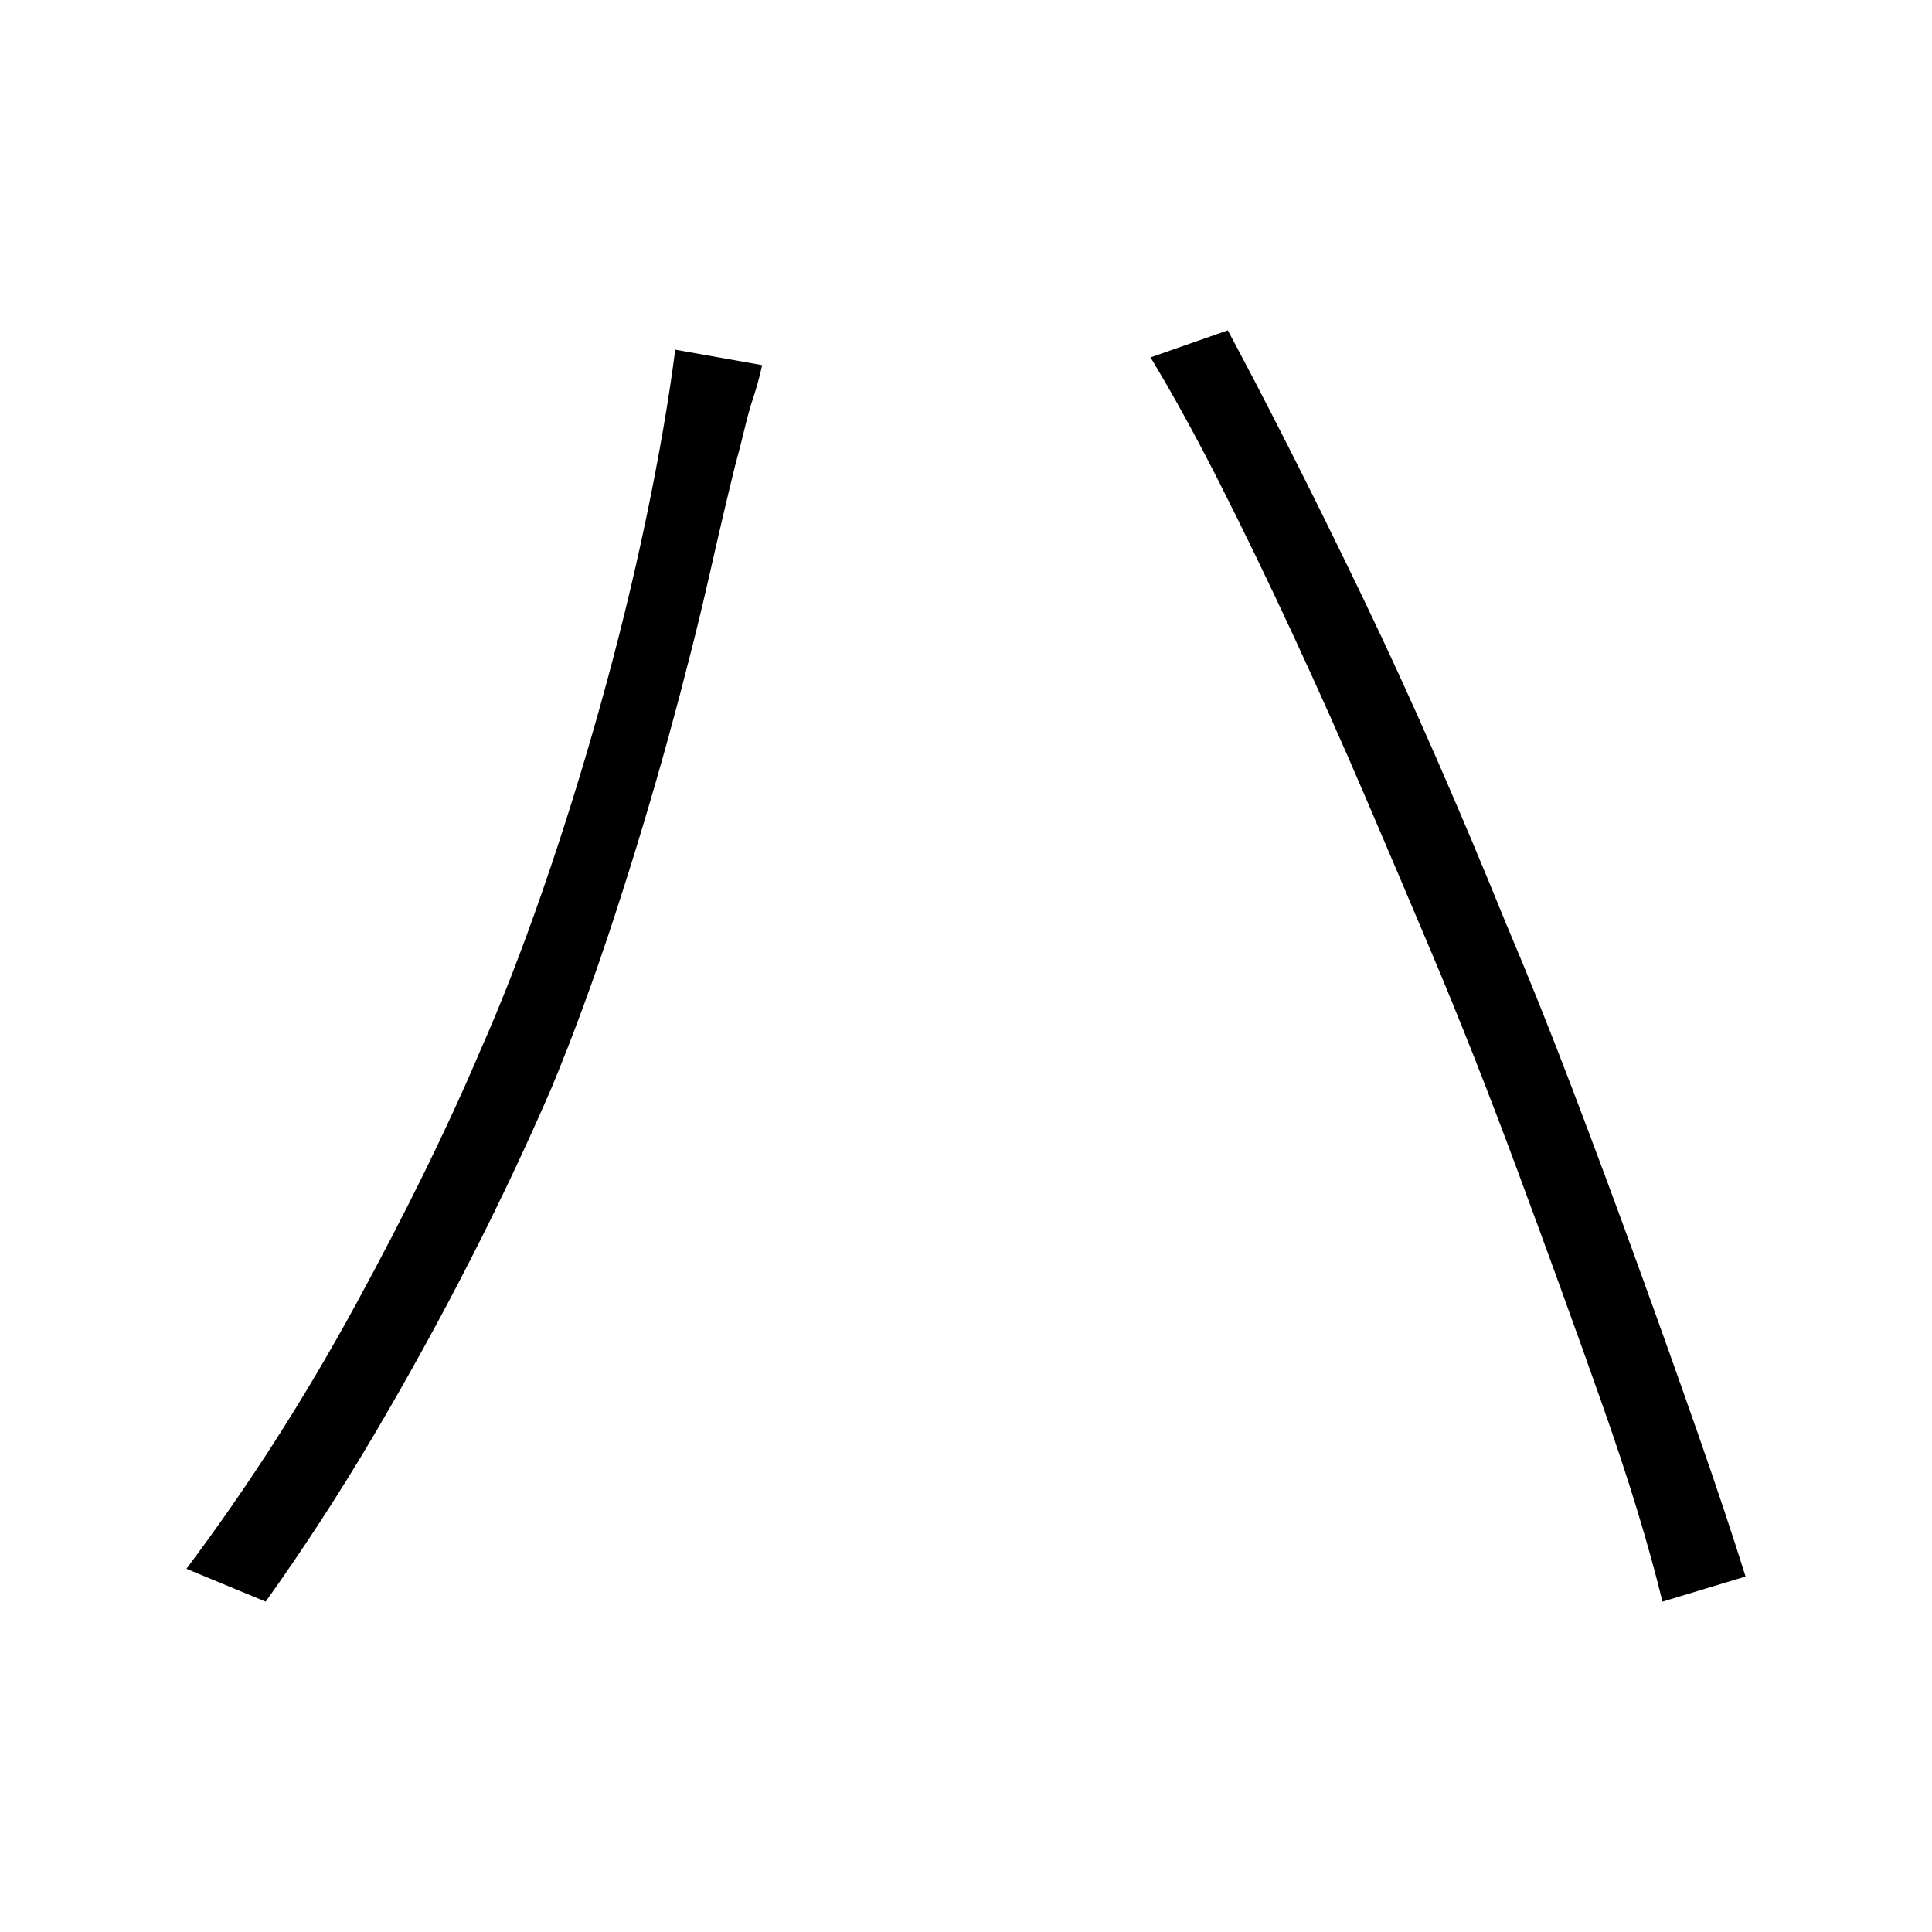
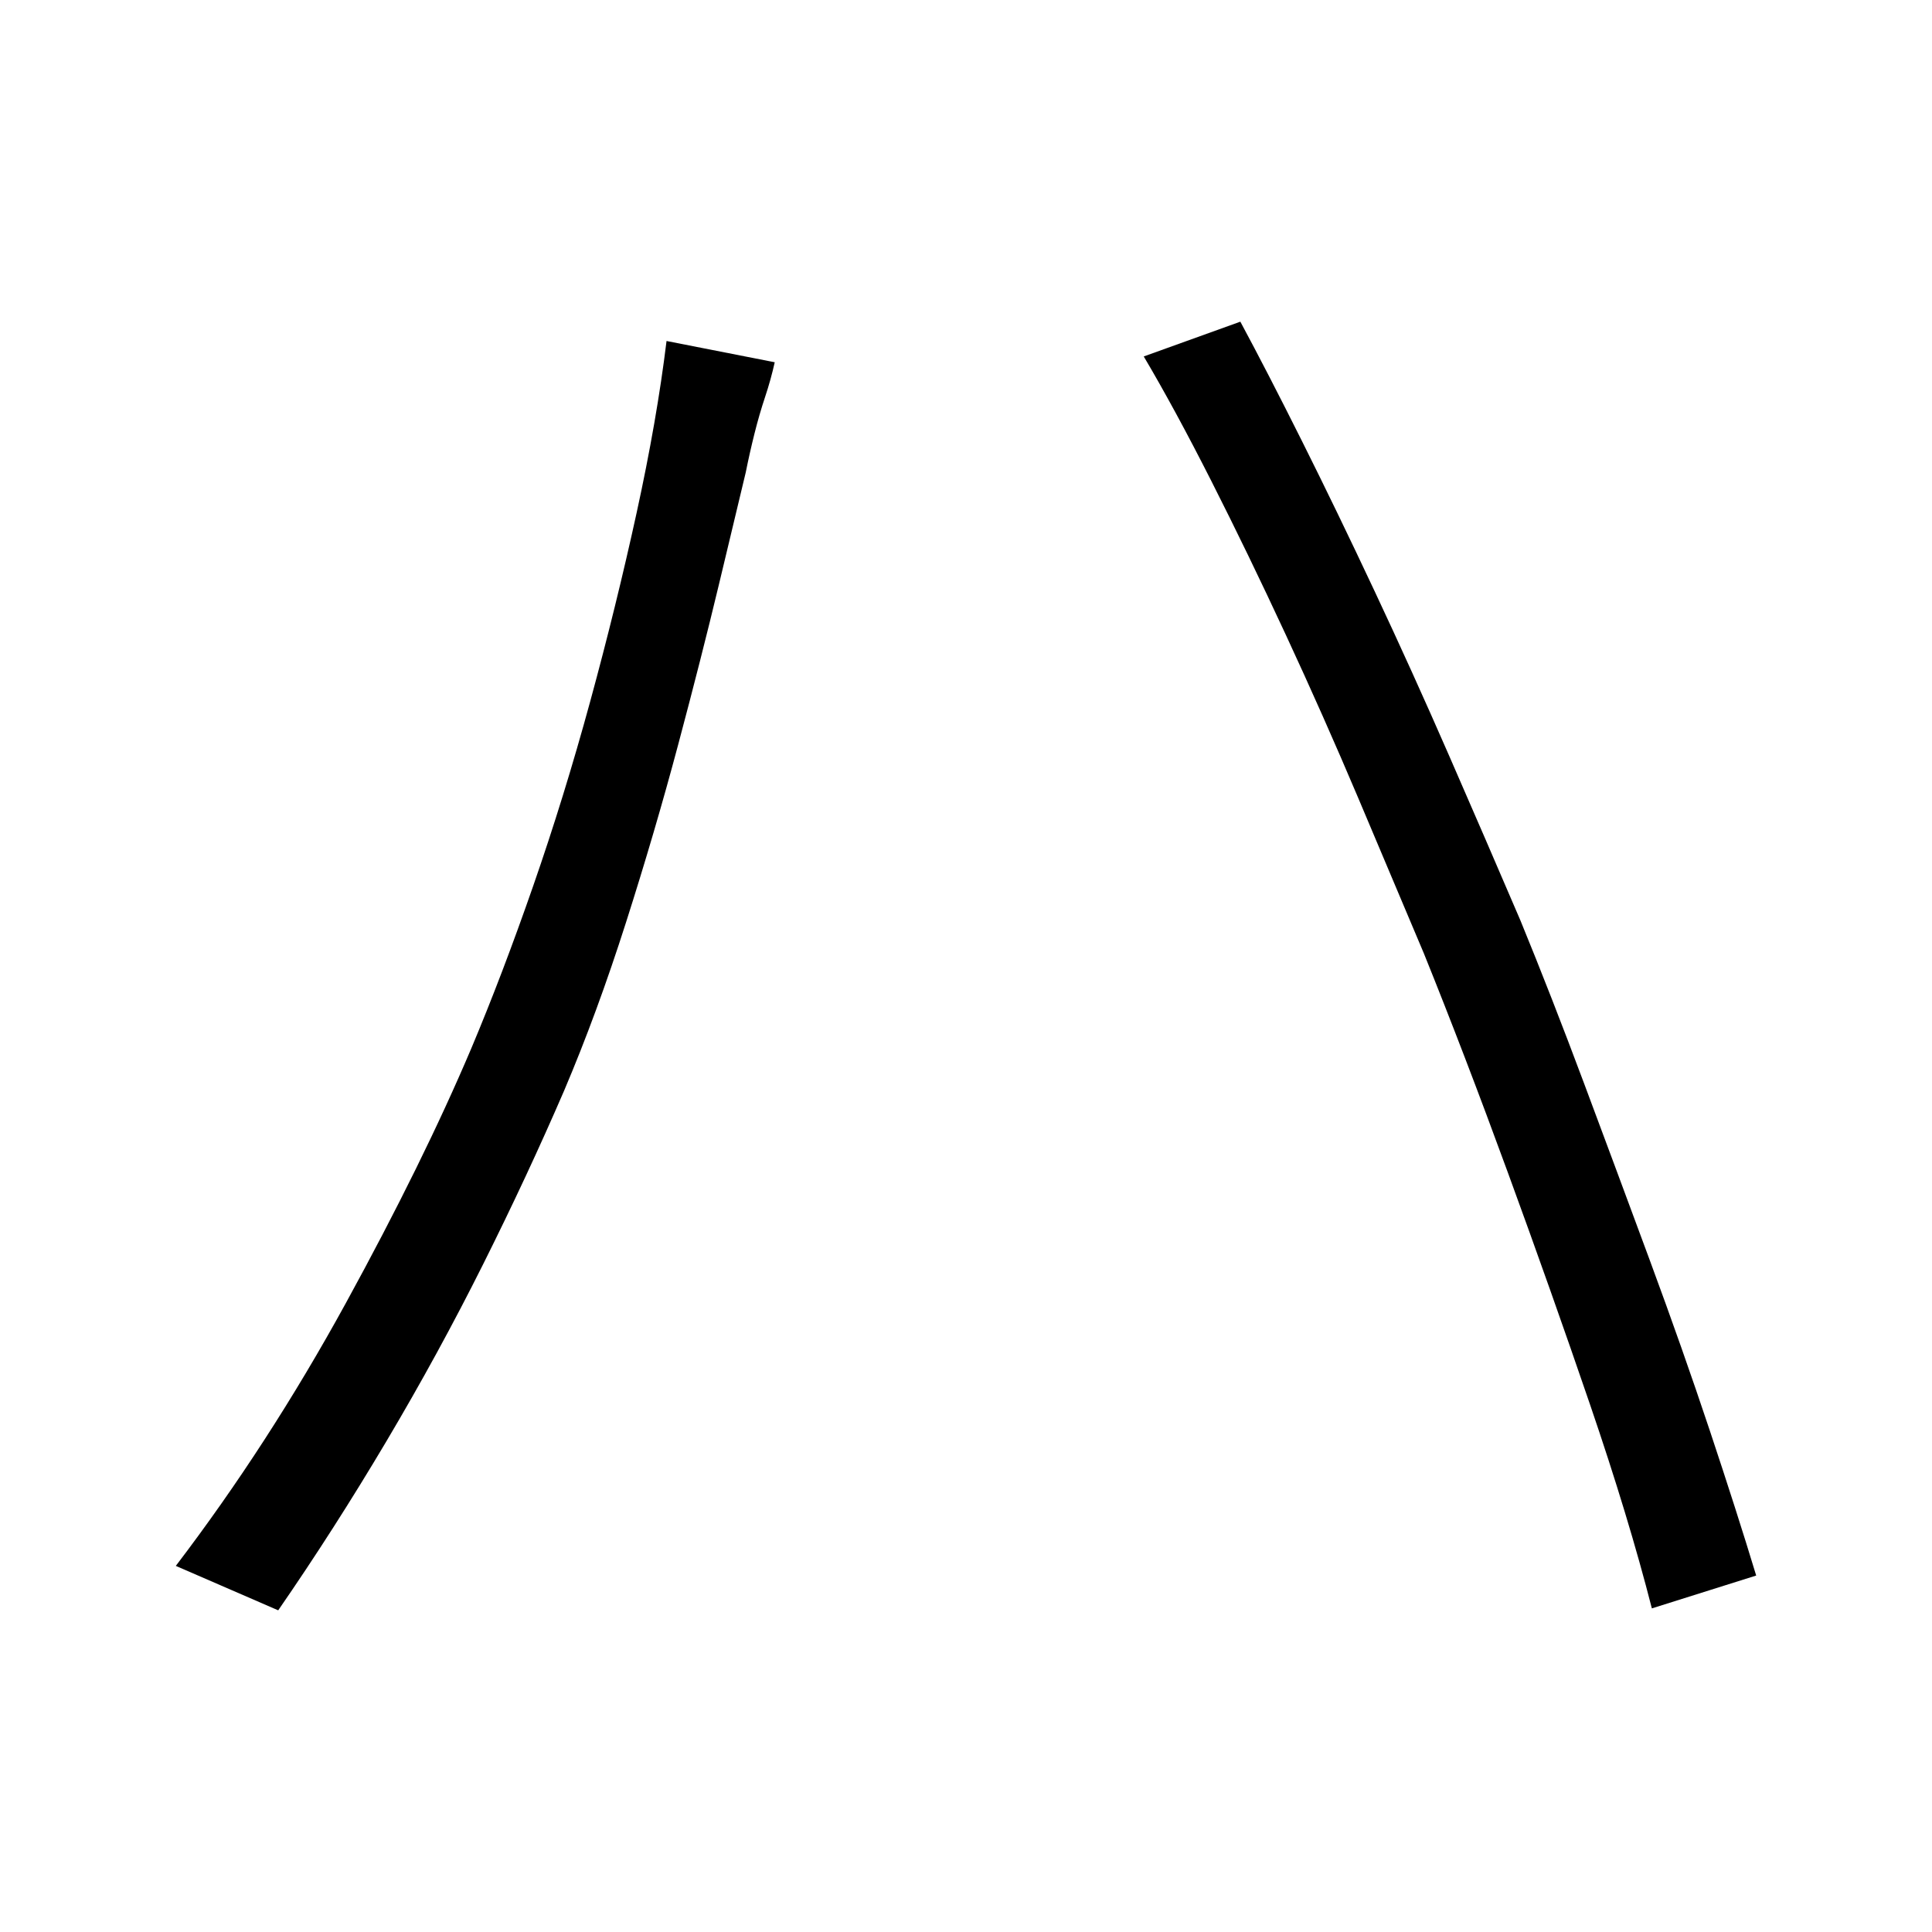
<svg xmlns="http://www.w3.org/2000/svg" version="1.1" viewBox="0 0 1000 1000">
-   <path d="M248.5 544q16 -36 32 -82t30 -96t24 -98t15 -87l45 8q-2 9 -4.5 16.5t-4.5 16t-5 19.5q-5 20 -13.5 57.5t-21 83t-28 93t-32.5 88.5q-19 44 -42 89t-49.5 90t-56.5 87l-41 -17q48 -64 87.5 -136.5t64.5 -131.5zM740.5 492q-16 -38 -34 -80t-37.5 -84t-38 -78.5 t-35.5 -64.5l40 -14q14 26 32 61.5t37.5 76t38.5 84t36 85.5q17 40 34.5 86t34 91.5t31 87t24.5 73.5l-43 13q-11 -45 -31.5 -103t-43.5 -120t-45 -114z" />
+   <path d="M244 542.5q16 -38 32 -84t29.5 -95.5t24 -97.5t15.5 -89l56 11q-2 9 -5 18t-5.5 19t-4.5 20q-5 21 -14 58.5t-21 82.5t-27 92t-32 87q-19 44 -42 90t-50 91.5t-56 87.5l-53 -23q48 -63 88 -136t65 -132zM737 493.5q-16 -38 -34 -80.5t-37.5 -84.5t-38.5 -79.5t-35 -64.5 l50 -18q14 26 32 62t37.5 77.5t38.5 85t37 85.5q16 39 33 84.5t34 91.5t31 88t24 75l-54 17q-12 -47 -32 -105.5t-42.5 -120t-43.5 -113.5z" />
</svg>
